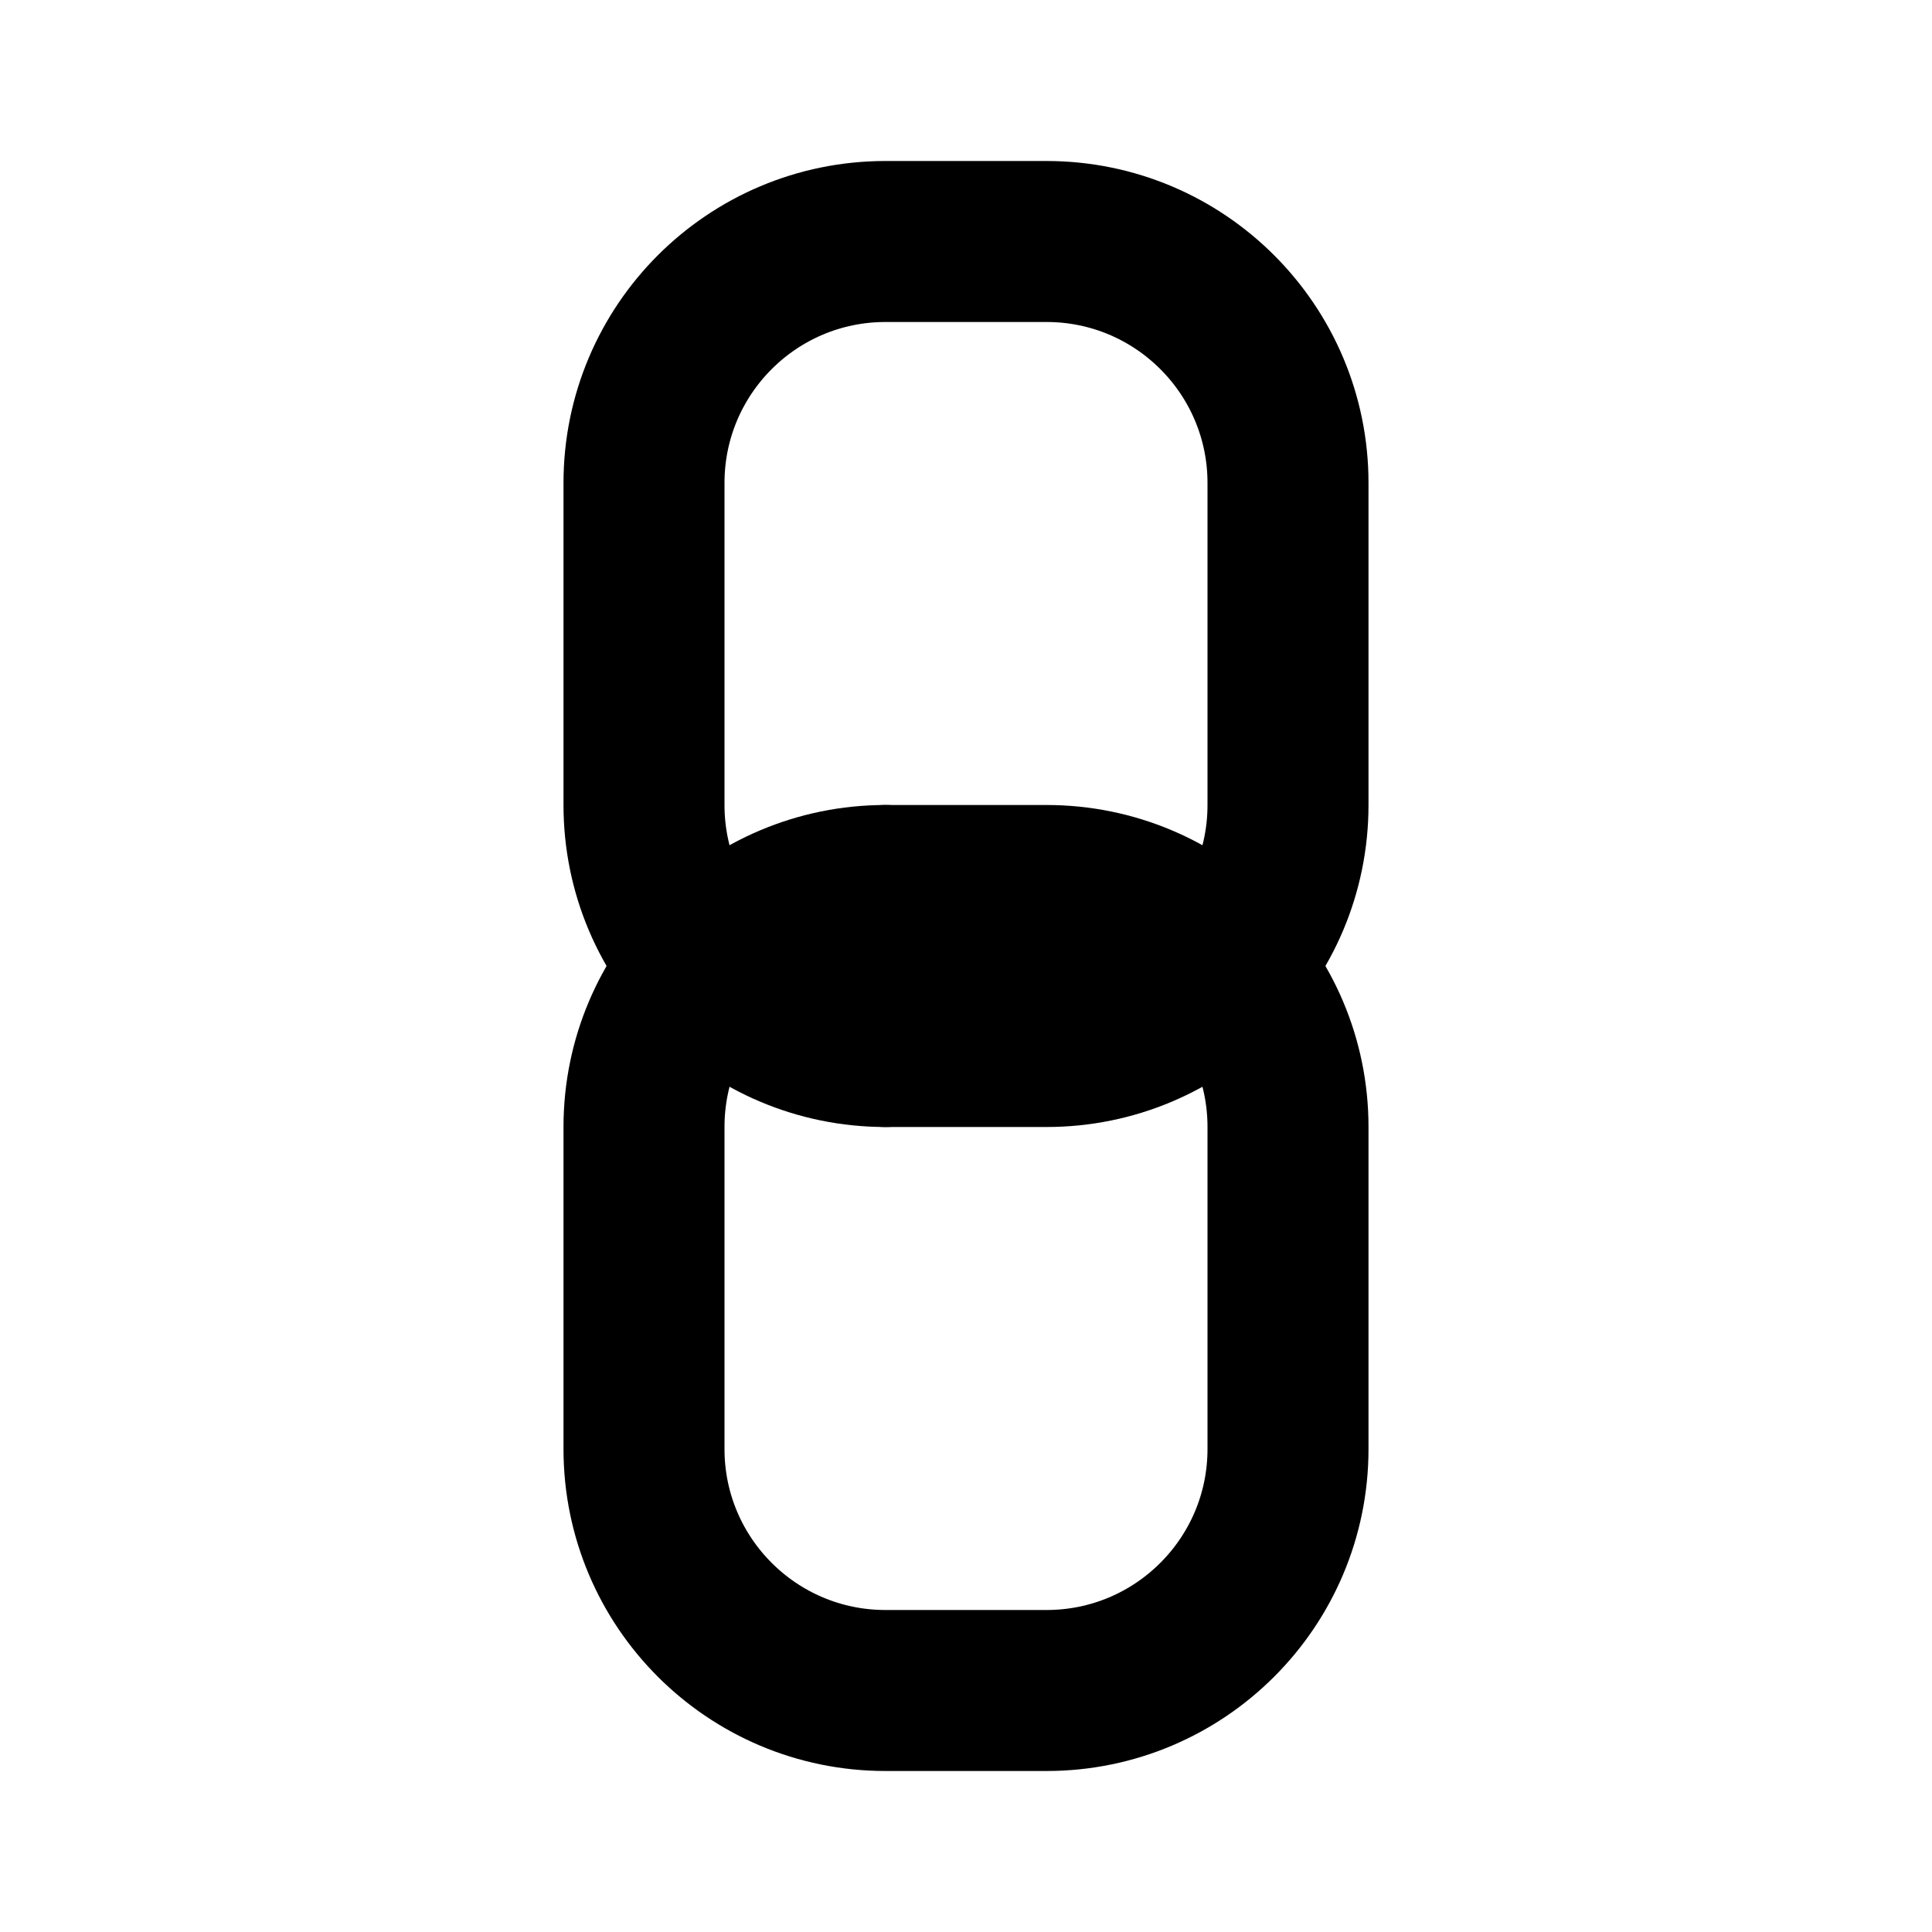
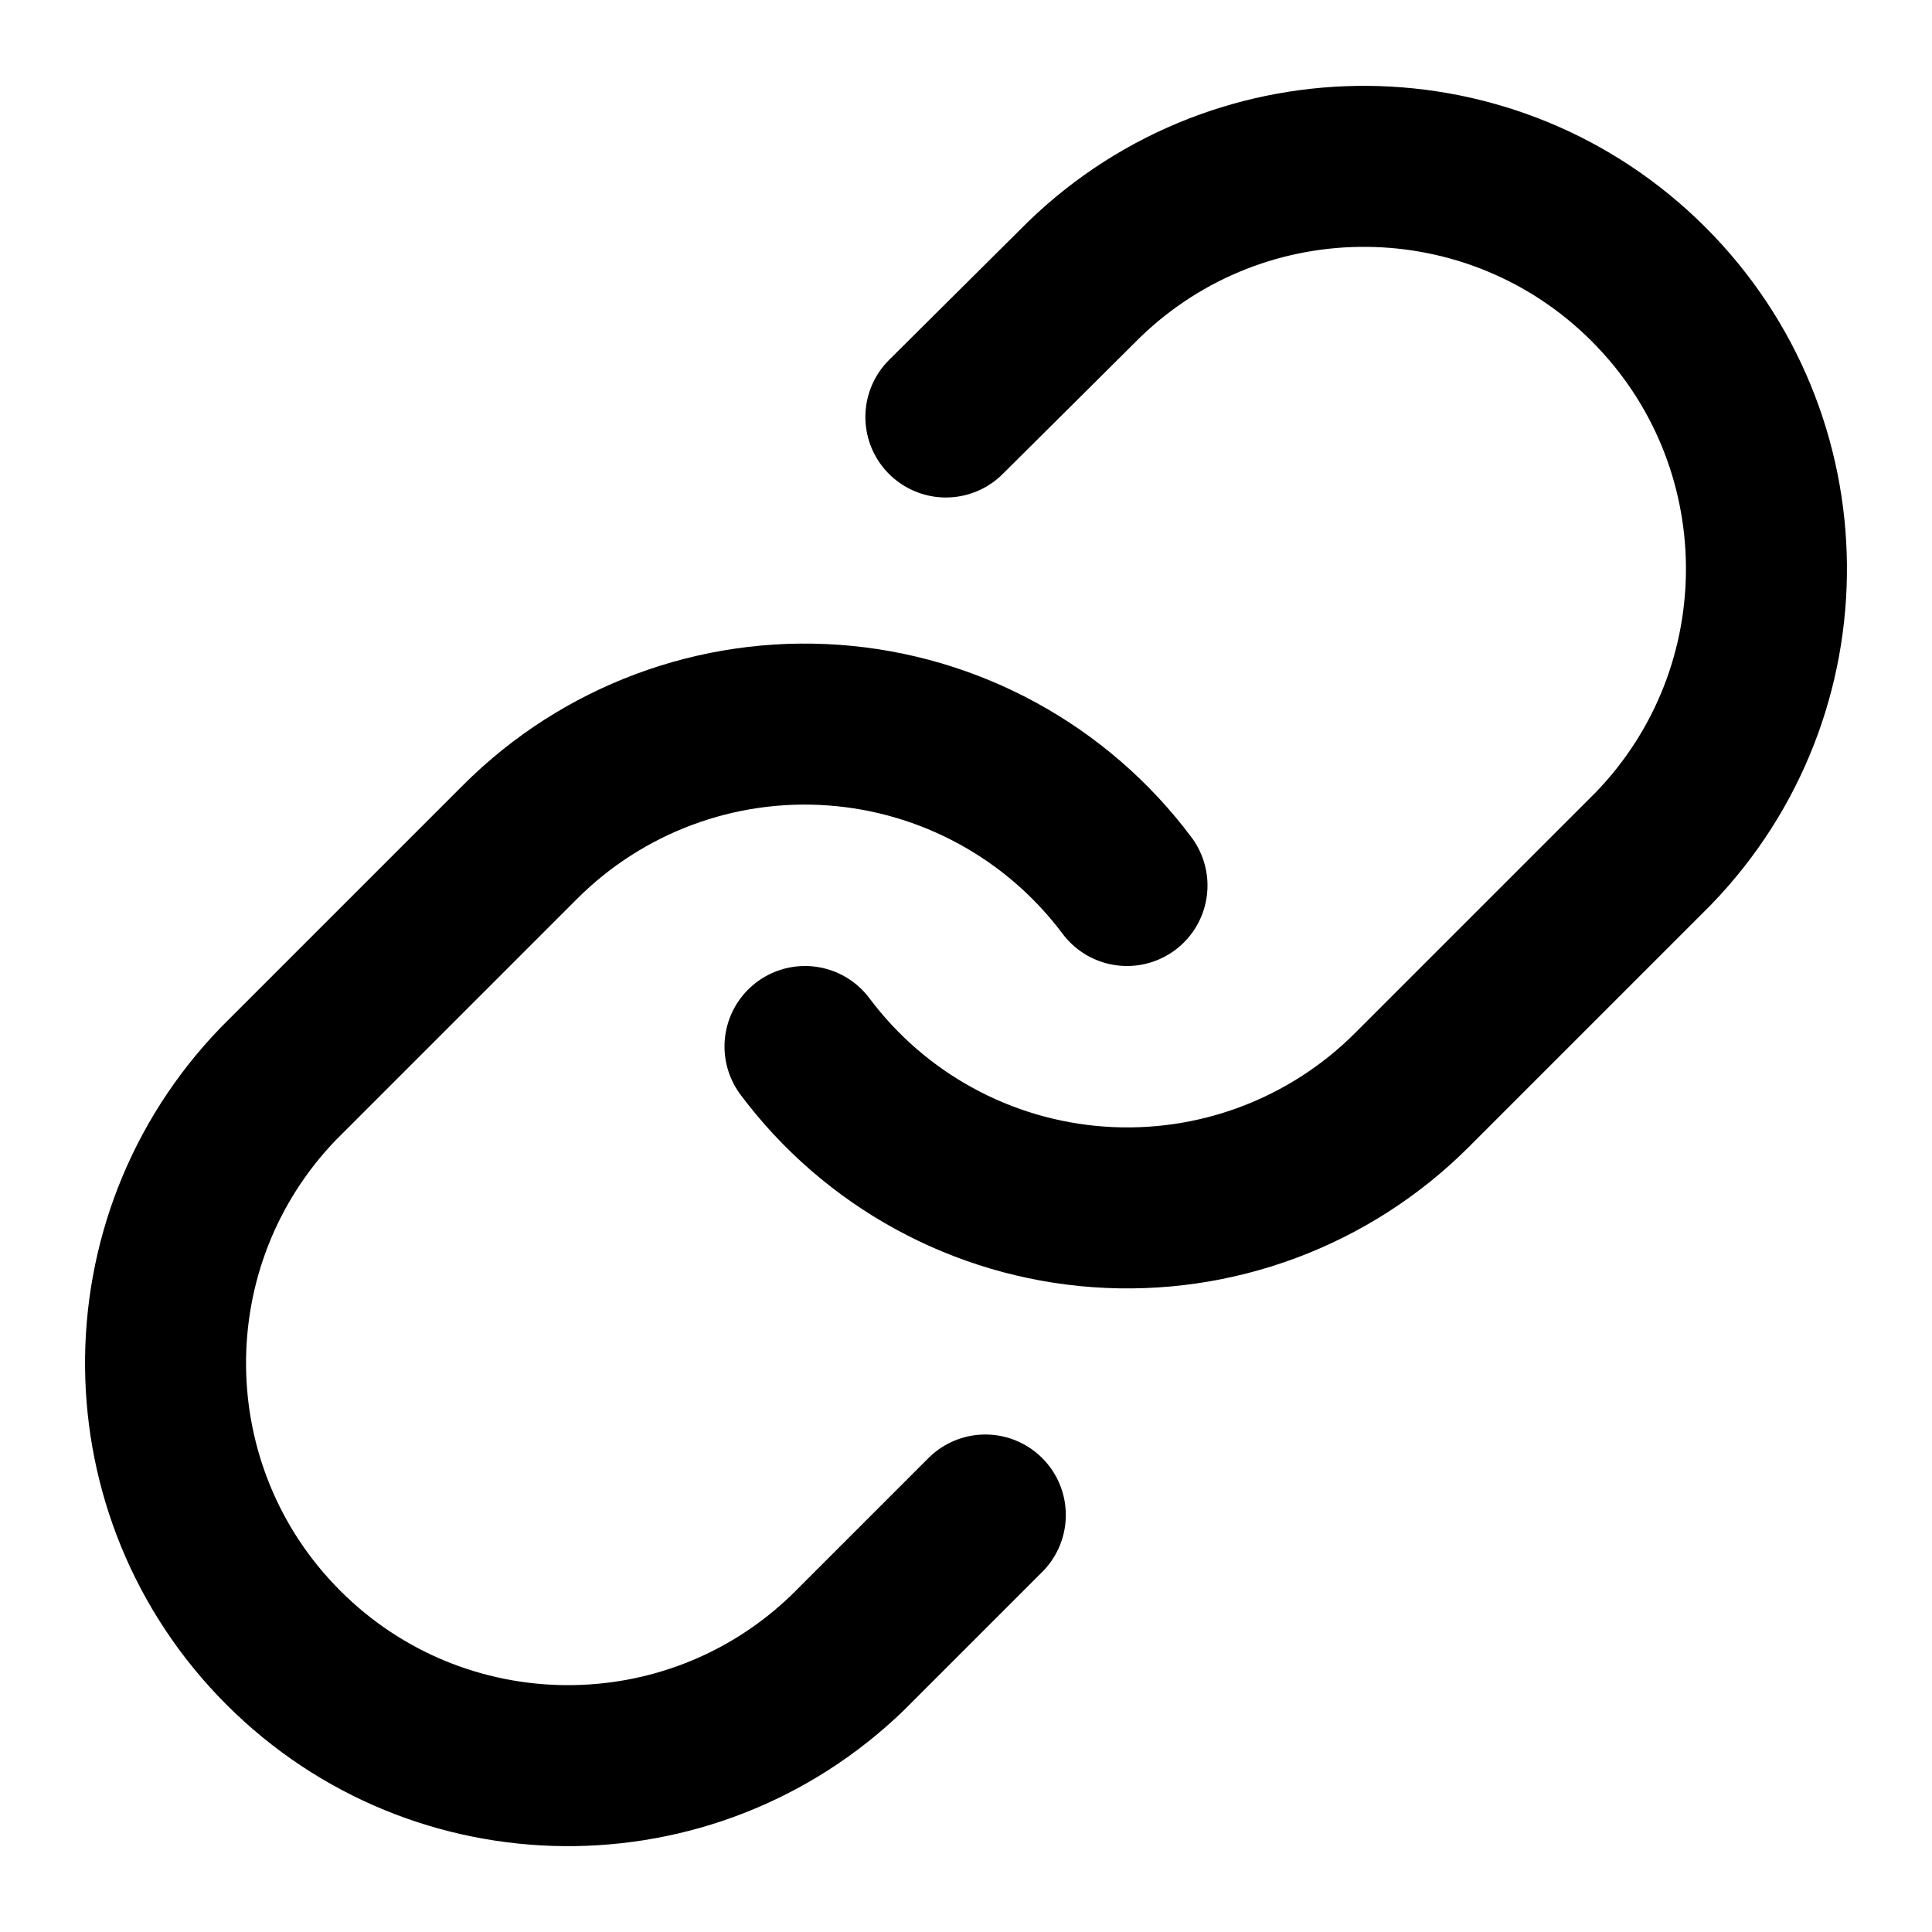
- <svg xmlns="http://www.w3.org/2000/svg" width="24" height="24" viewBox="0 0 24 24" fill="none">
-   <path d="M8 6C8 4.343 9.343 3 11 3H13C14.657 3 16 4.343 16 6V10C16 11.657 14.657 13 13 13H11C9.343 13 8 11.657 8 10V6Z" stroke="currentColor" stroke-width="2" fill="none" />
-   <path d="M8 14C8 12.343 9.343 11 11 11H13C14.657 11 16 12.343 16 14V18C16 19.657 14.657 21 13 21H11C9.343 21 8 19.657 8 18V14Z" stroke="currentColor" stroke-width="2" fill="none" />
-   <path d="M11 11V13" stroke="currentColor" stroke-width="2" stroke-linecap="round" />
+ <svg xmlns="http://www.w3.org/2000/svg" width="24" height="24" viewBox="0 0 24 24" fill="none" stroke="currentColor" stroke-width="2" stroke-linecap="round" stroke-linejoin="round">
+   <path d="M10 13a5 5 0 0 0 7.54.54l3-3a5 5 0 0 0-7.07-7.07l-1.72 1.71" />
+   <path d="M14 11a5 5 0 0 0-7.54-.54l-3 3a5 5 0 0 0 7.07 7.07l1.71-1.71" />
</svg>
